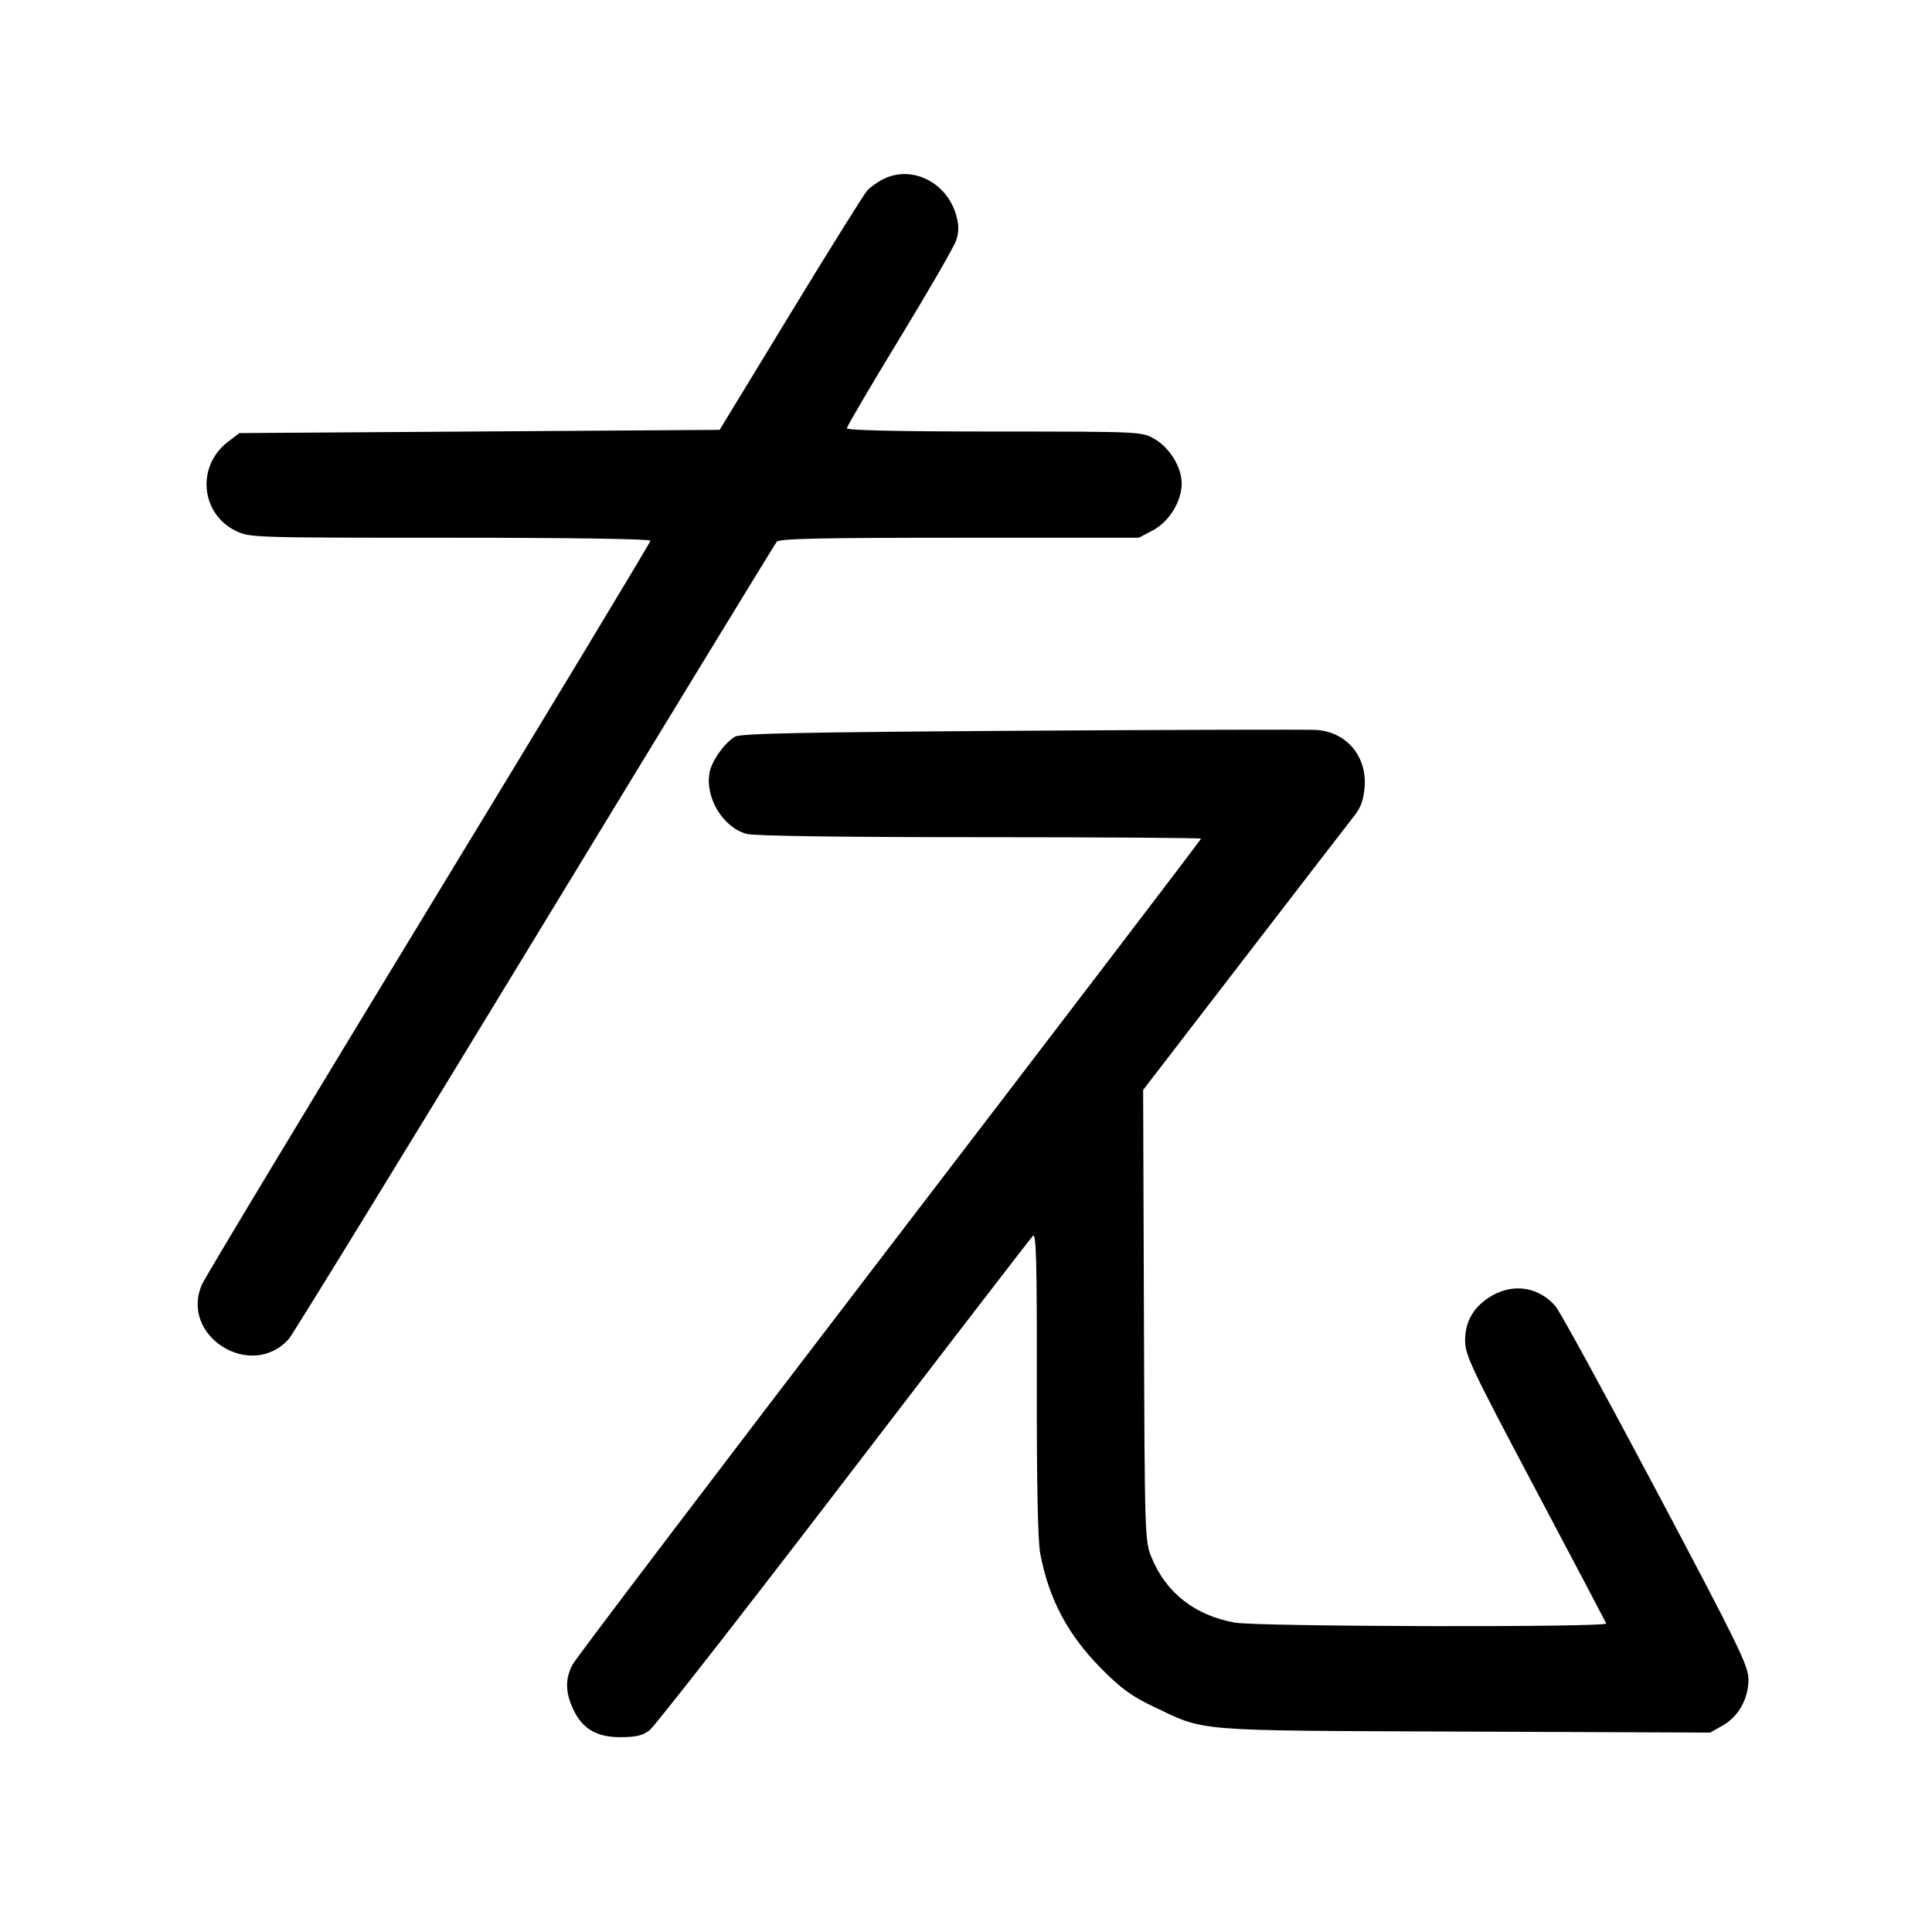
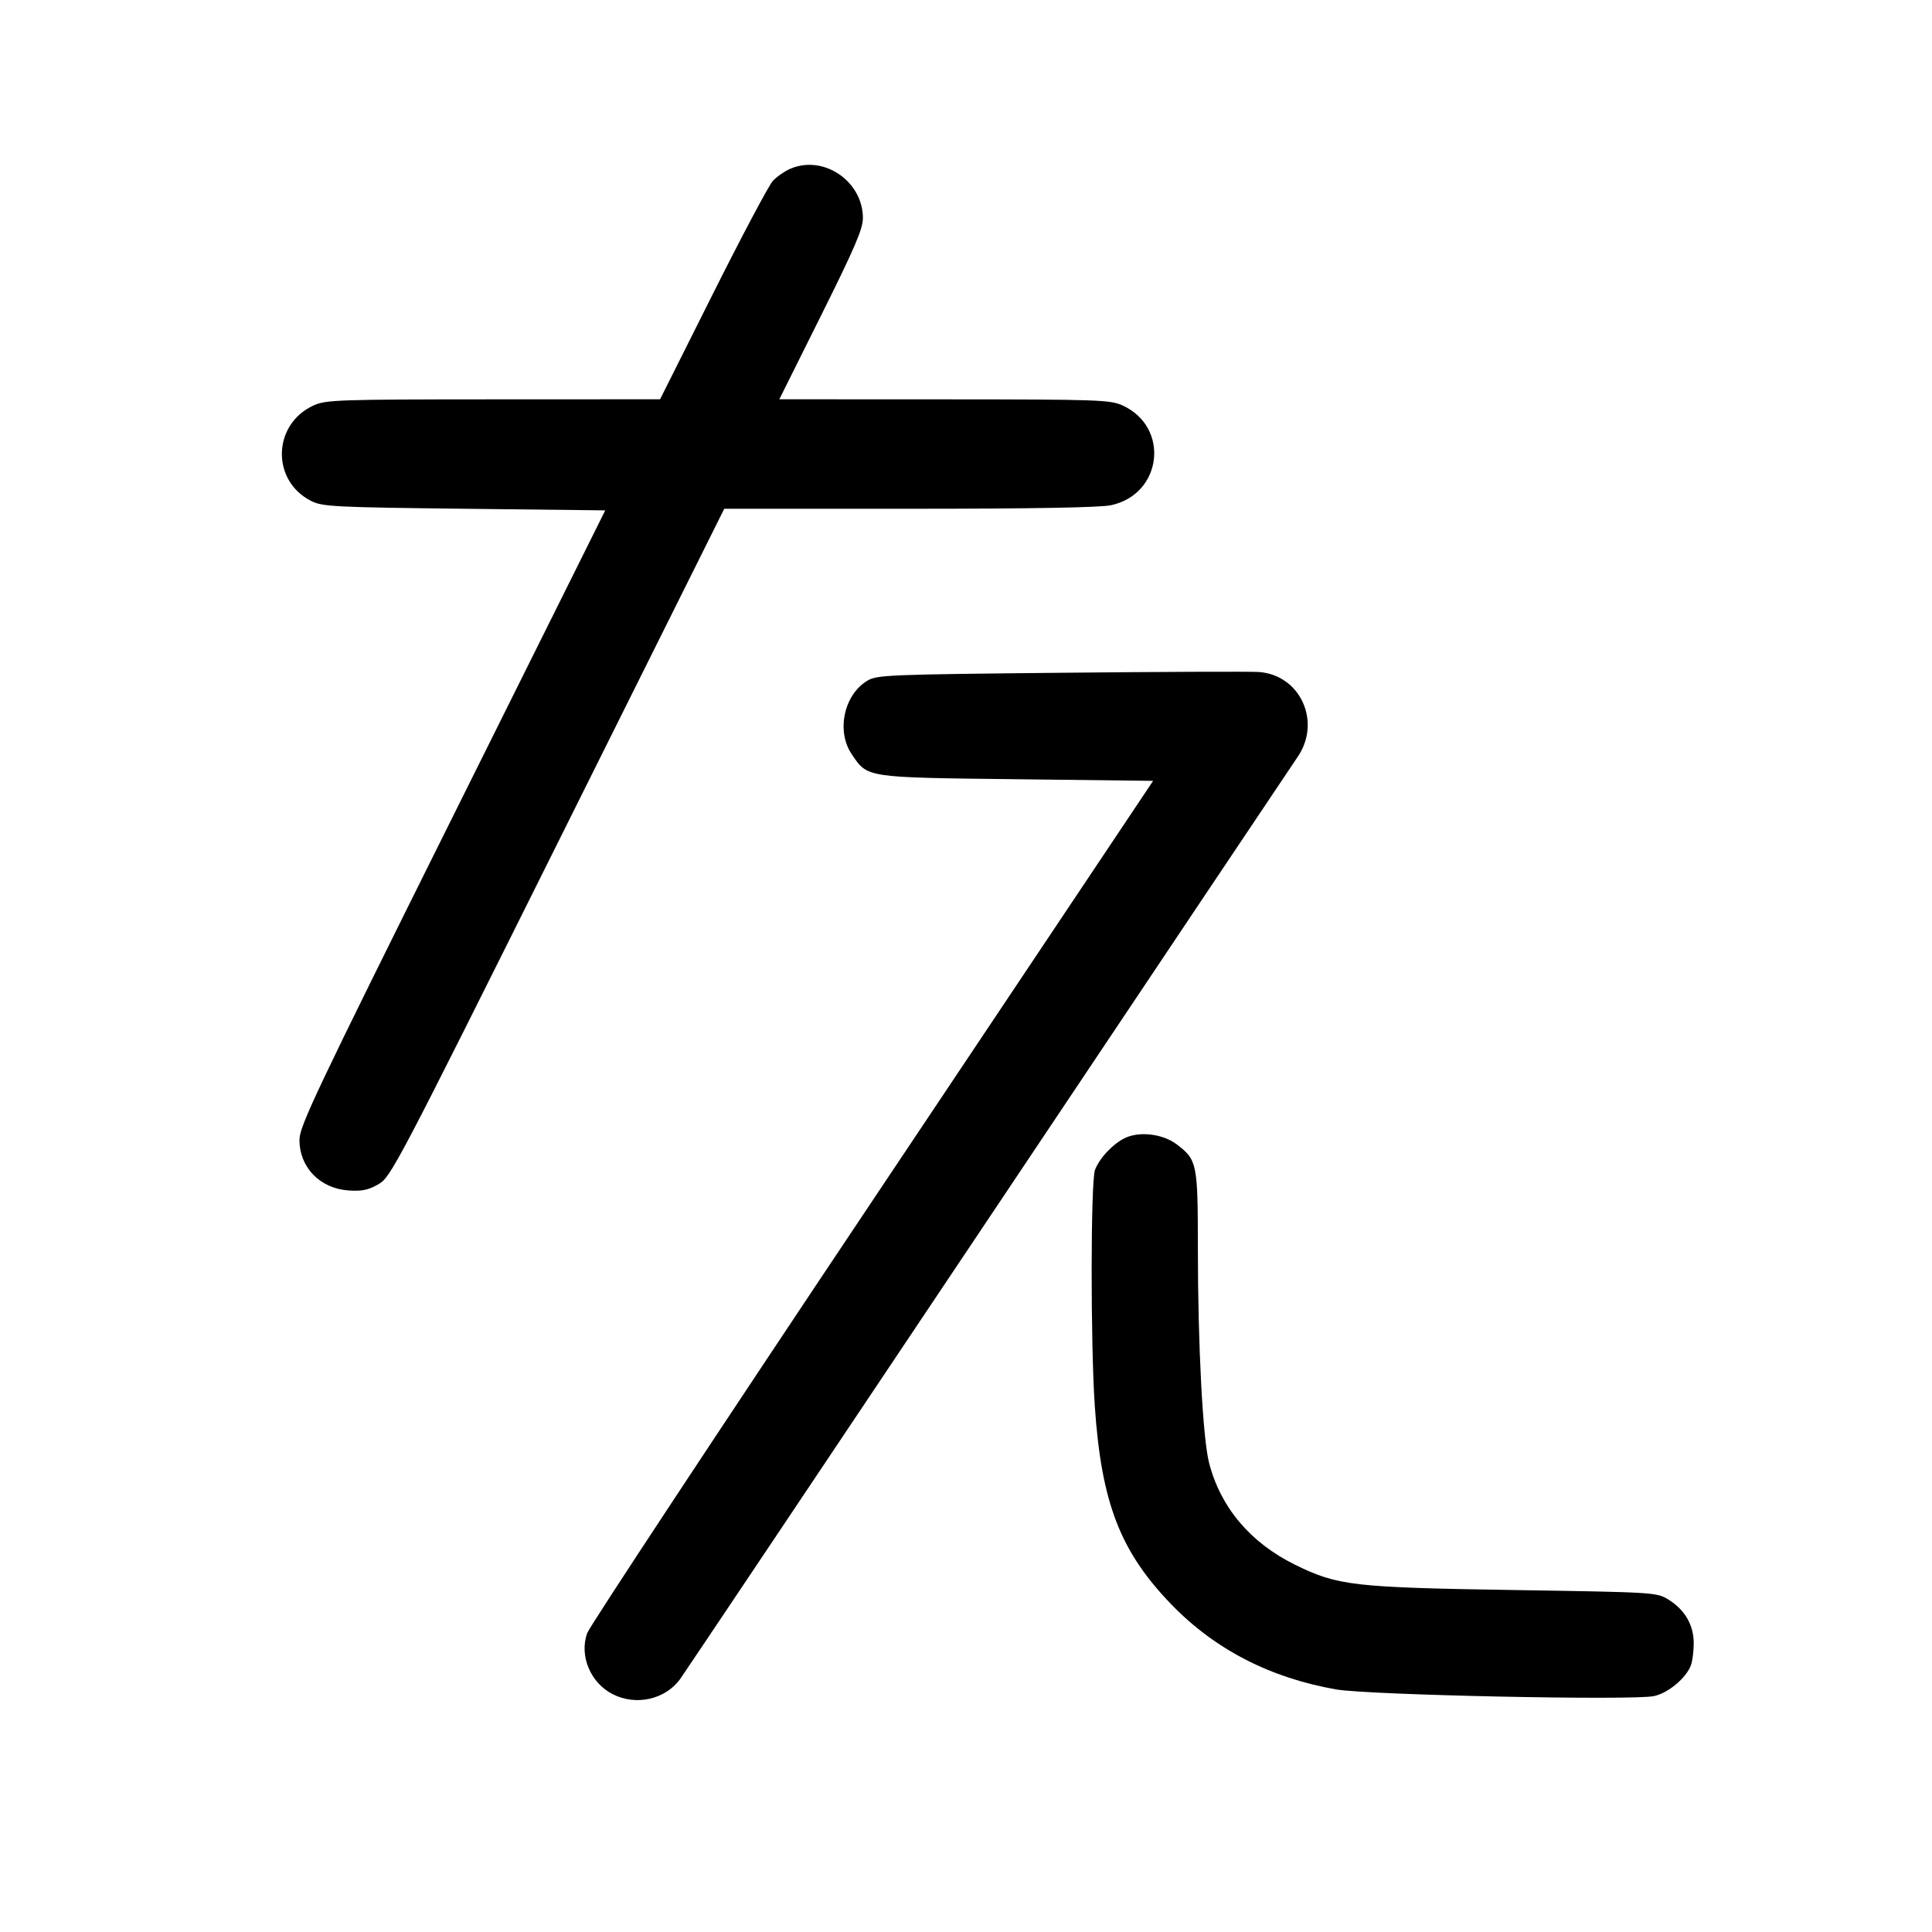
<svg xmlns="http://www.w3.org/2000/svg" width="1000" height="1000" viewBox="0 0 1000 1000" version="1.1" id="svg5">
-   <path d="M457.208 92.686 C 454.297 94.121,450.547 96.799,448.874 98.637 C 447.202 100.475,429.329 129.096,409.156 162.239 L 372.479 222.500 248.192 223.333 L 123.905 224.167 118.021 228.656 C 101.545 241.225,103.764 265.930,122.169 274.840 C 129.259 278.272,131.209 278.333,233.026 278.333 C 295.523 278.333,336.667 278.946,336.667 279.877 C 336.667 280.727,285.174 366.039,222.239 469.461 C 159.304 572.882,106.360 660.764,104.585 664.754 C 92.757 691.353,129.796 714.794,149.426 693.131 C 151.402 690.951,208.662 597.667,276.671 485.833 C 344.680 374.000,401.092 281.563,402.032 280.417 C 403.362 278.795,424.338 278.333,496.609 278.333 L 589.476 278.333 596.733 274.495 C 605.206 270.015,611.682 259.441,611.639 250.155 C 611.601 241.770,605.339 231.604,597.466 227.145 C 590.854 223.400,590.599 223.388,514.583 223.361 C 465.000 223.343,438.333 222.752,438.333 221.671 C 438.333 220.756,450.631 199.813,465.662 175.131 C 480.693 150.449,493.860 127.621,494.922 124.402 C 496.339 120.108,496.373 116.767,495.050 111.851 C 490.371 94.477,472.218 85.283,457.208 92.686 M529.167 378.235 C 416.800 378.957,383.338 379.641,380.484 381.272 C 375.183 384.304,368.531 393.596,367.317 399.664 C 364.733 412.584,374.059 428.193,386.414 431.624 C 390.255 432.691,434.763 433.318,507.083 433.324 C 570.104 433.329,621.667 433.676,621.667 434.094 C 621.667 434.512,549.141 529.574,460.498 645.344 C 371.856 761.113,297.981 858.429,296.332 861.602 C 292.528 868.921,292.581 875.682,296.509 884.332 C 301.222 894.708,308.620 899.167,321.128 899.167 C 328.991 899.167,332.531 898.339,336.116 895.662 C 338.698 893.734,383.941 835.829,436.655 766.984 C 489.370 698.139,533.458 640.858,534.629 639.694 C 536.355 637.976,536.736 652.354,536.646 715.871 C 536.573 767.395,537.177 797.554,538.412 804.073 C 542.898 827.755,552.664 846.146,570.082 863.711 C 580.200 873.915,585.757 877.973,596.843 883.252 C 624.443 896.394,615.722 895.690,758.001 896.268 L 885.168 896.785 891.554 893.196 C 899.824 888.548,905.000 879.337,905.000 869.267 C 905.000 862.283,900.119 852.283,857.223 771.376 C 830.946 721.814,807.543 679.003,805.217 676.239 C 796.918 666.376,783.852 664.068,772.549 670.469 C 763.078 675.834,758.333 683.614,758.333 693.781 C 758.333 701.369,761.395 707.848,794.583 770.499 C 814.521 808.135,831.083 839.545,831.389 840.298 C 832.249 842.418,650.767 842.000,639.056 839.855 C 618.399 836.071,603.564 824.456,596.071 806.201 C 592.552 797.627,592.494 795.800,592.091 680.833 L 591.683 564.167 644.254 495.833 C 673.169 458.250,698.795 425.008,701.202 421.963 C 704.310 418.032,705.793 413.847,706.316 407.534 C 707.640 391.568,697.058 378.911,681.466 377.816 C 677.452 377.534,608.917 377.722,529.167 378.235 " stroke="none" fill-rule="evenodd" fill="black" />
+   <path d="M408.980 87.388 C 406.127 88.630,402.118 91.413,400.070 93.573 C 398.022 95.733,384.041 122.063,369.002 152.083 L 341.657 206.667 255.412 206.703 C 175.060 206.737,168.702 206.951,162.369 209.827 C 140.951 219.555,140.267 248.967,161.217 259.378 C 166.984 262.244,173.484 262.568,240.388 263.333 L 313.277 264.167 234.138 423.148 C 163.412 565.230,155.000 582.964,155.000 589.985 C 155.000 604.206,165.564 615.122,180.348 616.177 C 187.275 616.671,190.596 615.987,195.833 612.986 C 202.297 609.283,205.119 603.912,288.688 436.250 L 374.876 263.333 470.689 263.333 C 533.888 263.333,569.403 262.711,575.023 261.506 C 601.671 255.791,605.666 221.046,580.964 209.827 C 574.634 206.952,568.296 206.737,488.773 206.703 L 403.380 206.667 425.023 163.223 C 442.493 128.157,446.661 118.435,446.639 112.806 C 446.564 93.688,426.155 79.912,408.980 87.388 M549.167 348.226 C 459.541 349.113,453.869 349.347,448.907 352.350 C 436.748 359.709,432.784 378.513,440.881 390.428 C 449.184 402.647,447.562 402.402,526.344 403.333 L 596.854 404.167 451.457 621.667 C 371.488 741.292,305.084 841.952,303.892 845.355 C 299.780 857.098,305.627 871.034,317.125 876.901 C 329.122 883.021,344.116 879.728,351.908 869.261 C 353.311 867.376,424.681 760.833,510.508 632.500 C 596.334 504.167,668.831 395.866,671.611 391.833 C 684.135 373.663,673.104 349.391,651.611 347.827 C 647.517 347.529,601.417 347.709,549.167 348.226 M582.500 588.937 C 576.237 591.848,569.094 599.383,566.773 605.525 C 564.521 611.486,564.449 695.377,566.668 727.876 C 570.088 777.957,579.832 803.134,606.407 830.561 C 628.889 853.763,657.483 868.484,691.656 874.451 C 708.283 877.354,844.796 880.226,856.022 877.909 C 863.348 876.397,872.650 868.680,875.185 862.013 C 876.000 859.870,876.667 854.691,876.667 850.505 C 876.667 841.141,872.108 833.250,863.666 828.001 C 857.557 824.202,856.820 824.156,784.167 823.008 C 700.348 821.685,692.352 820.762,670.257 809.870 C 647.238 798.523,631.861 780.339,625.864 757.375 C 622.558 744.713,620.034 696.732,620.015 646.167 C 619.998 602.097,619.651 600.384,609.098 592.335 C 602.057 586.964,590.045 585.430,582.500 588.937 " stroke="none" fill-rule="evenodd" fill="black" />
</svg>
